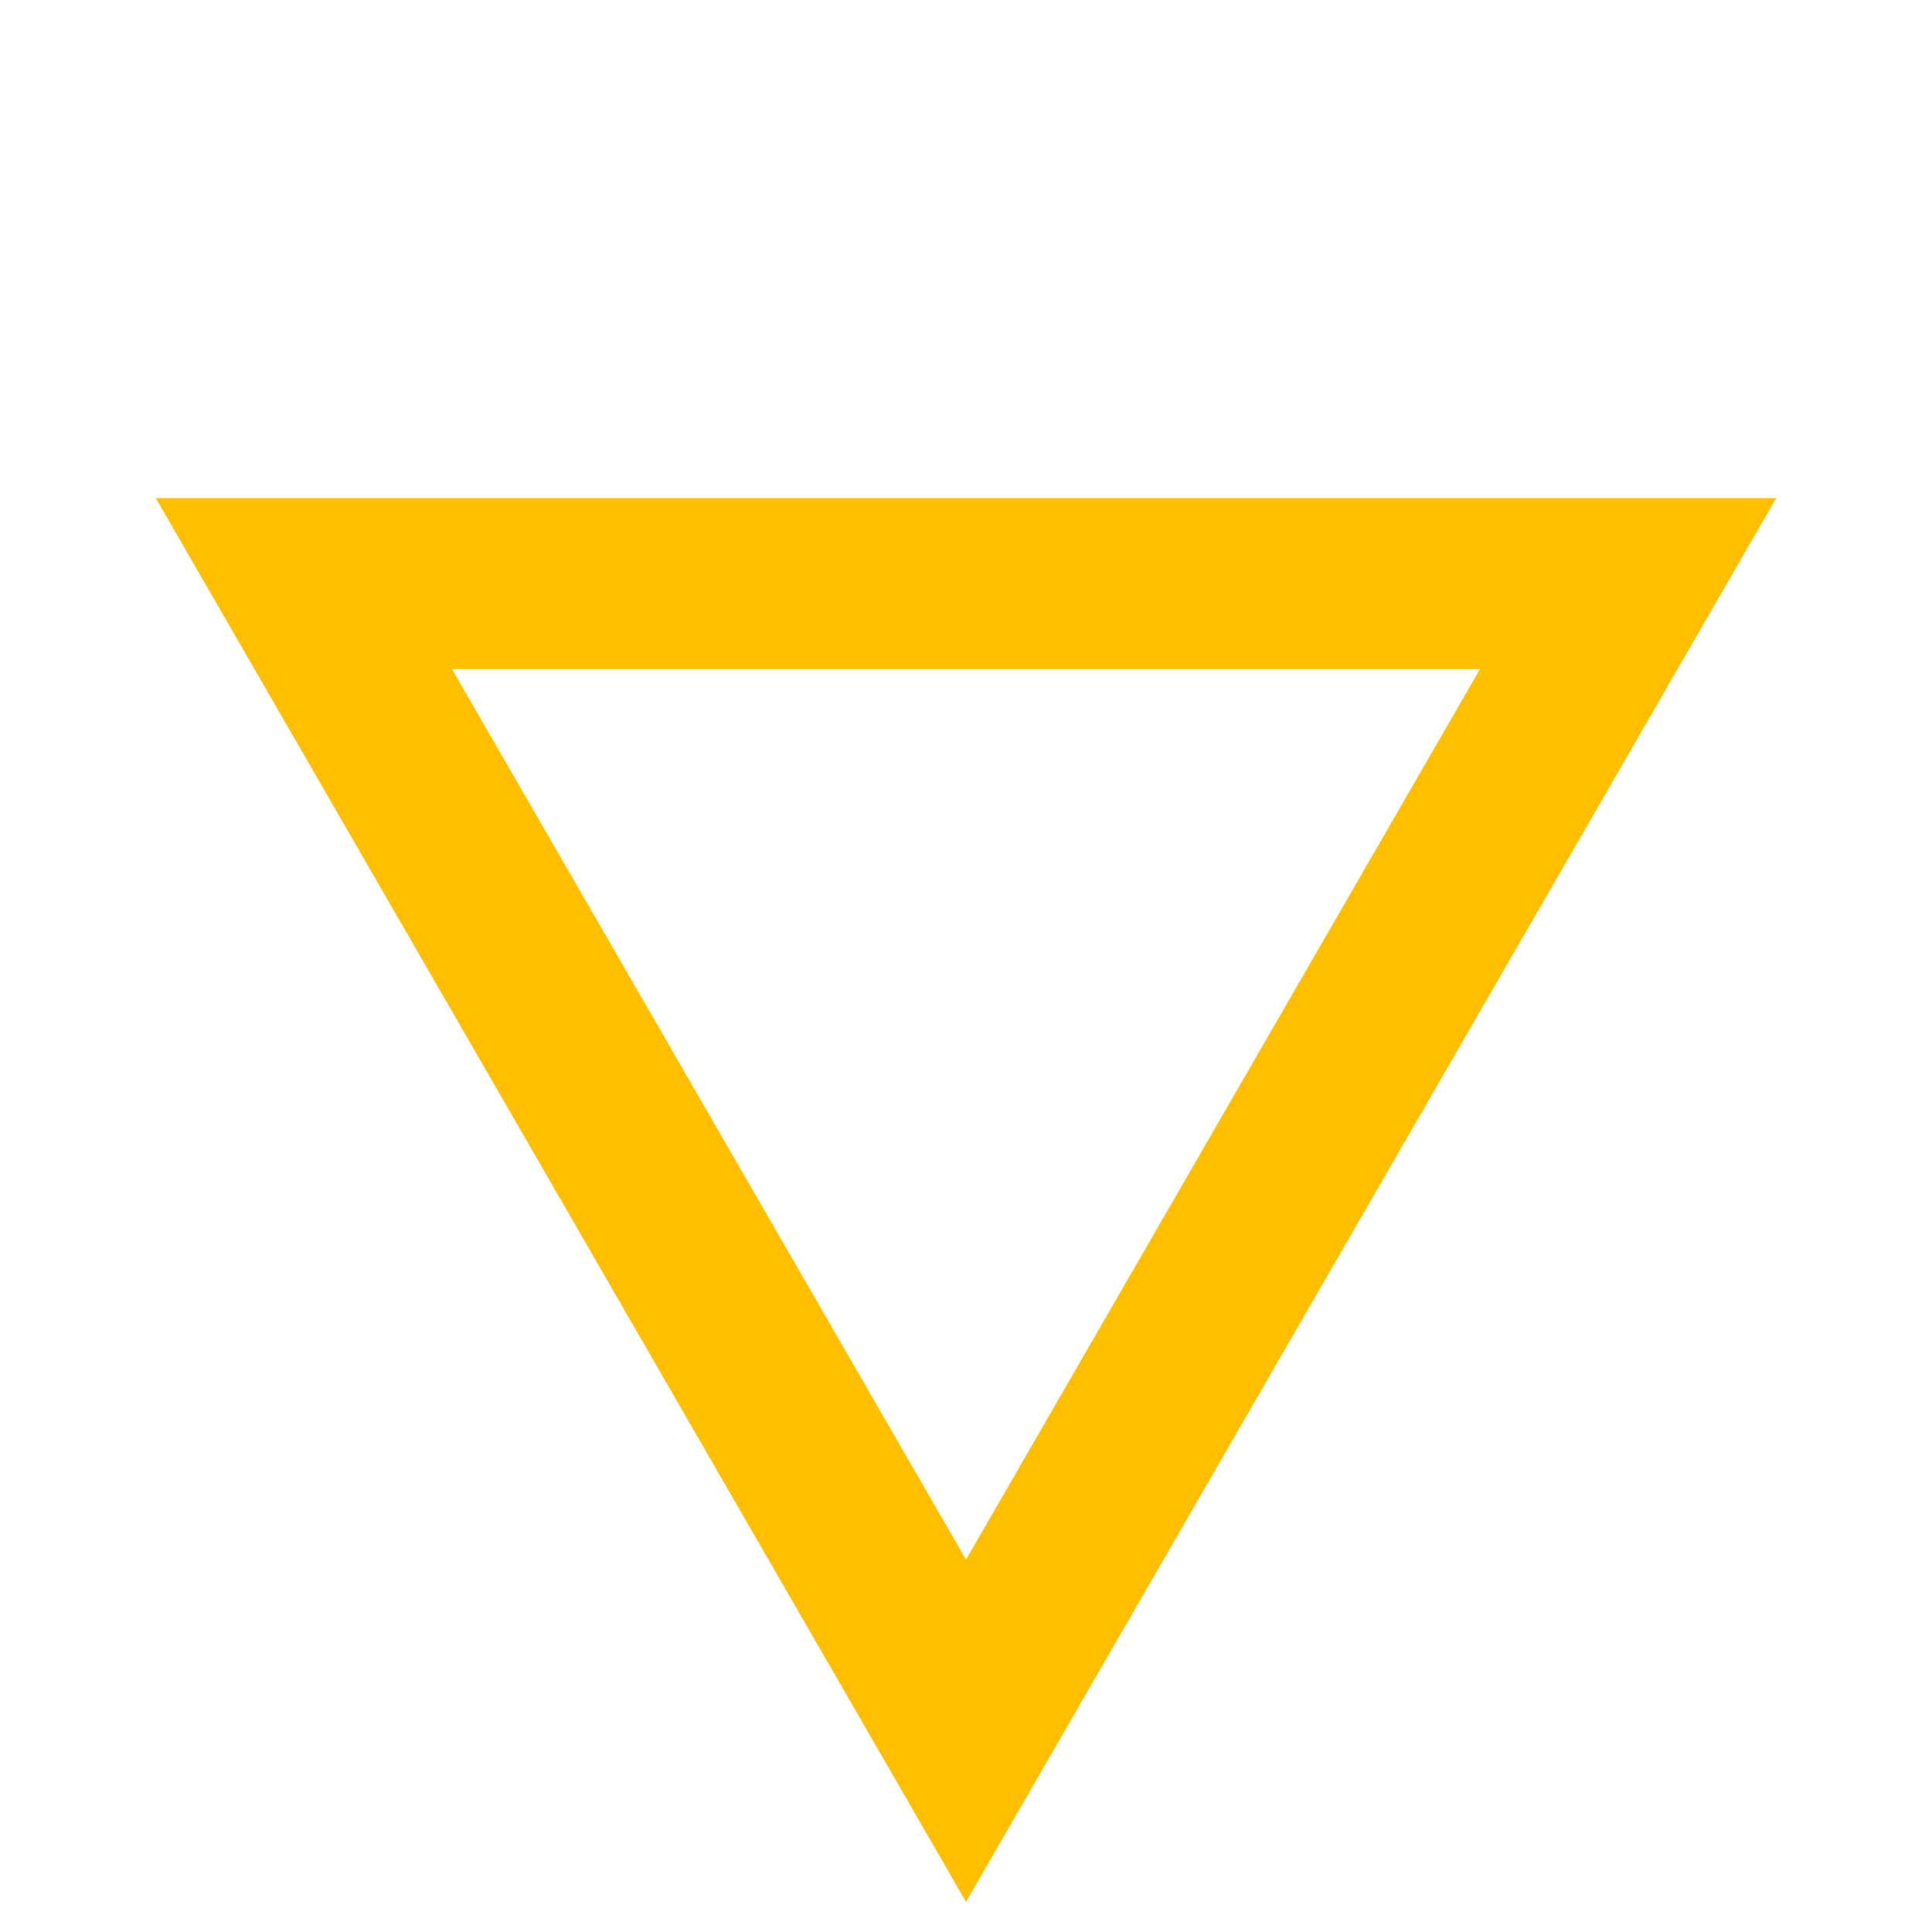
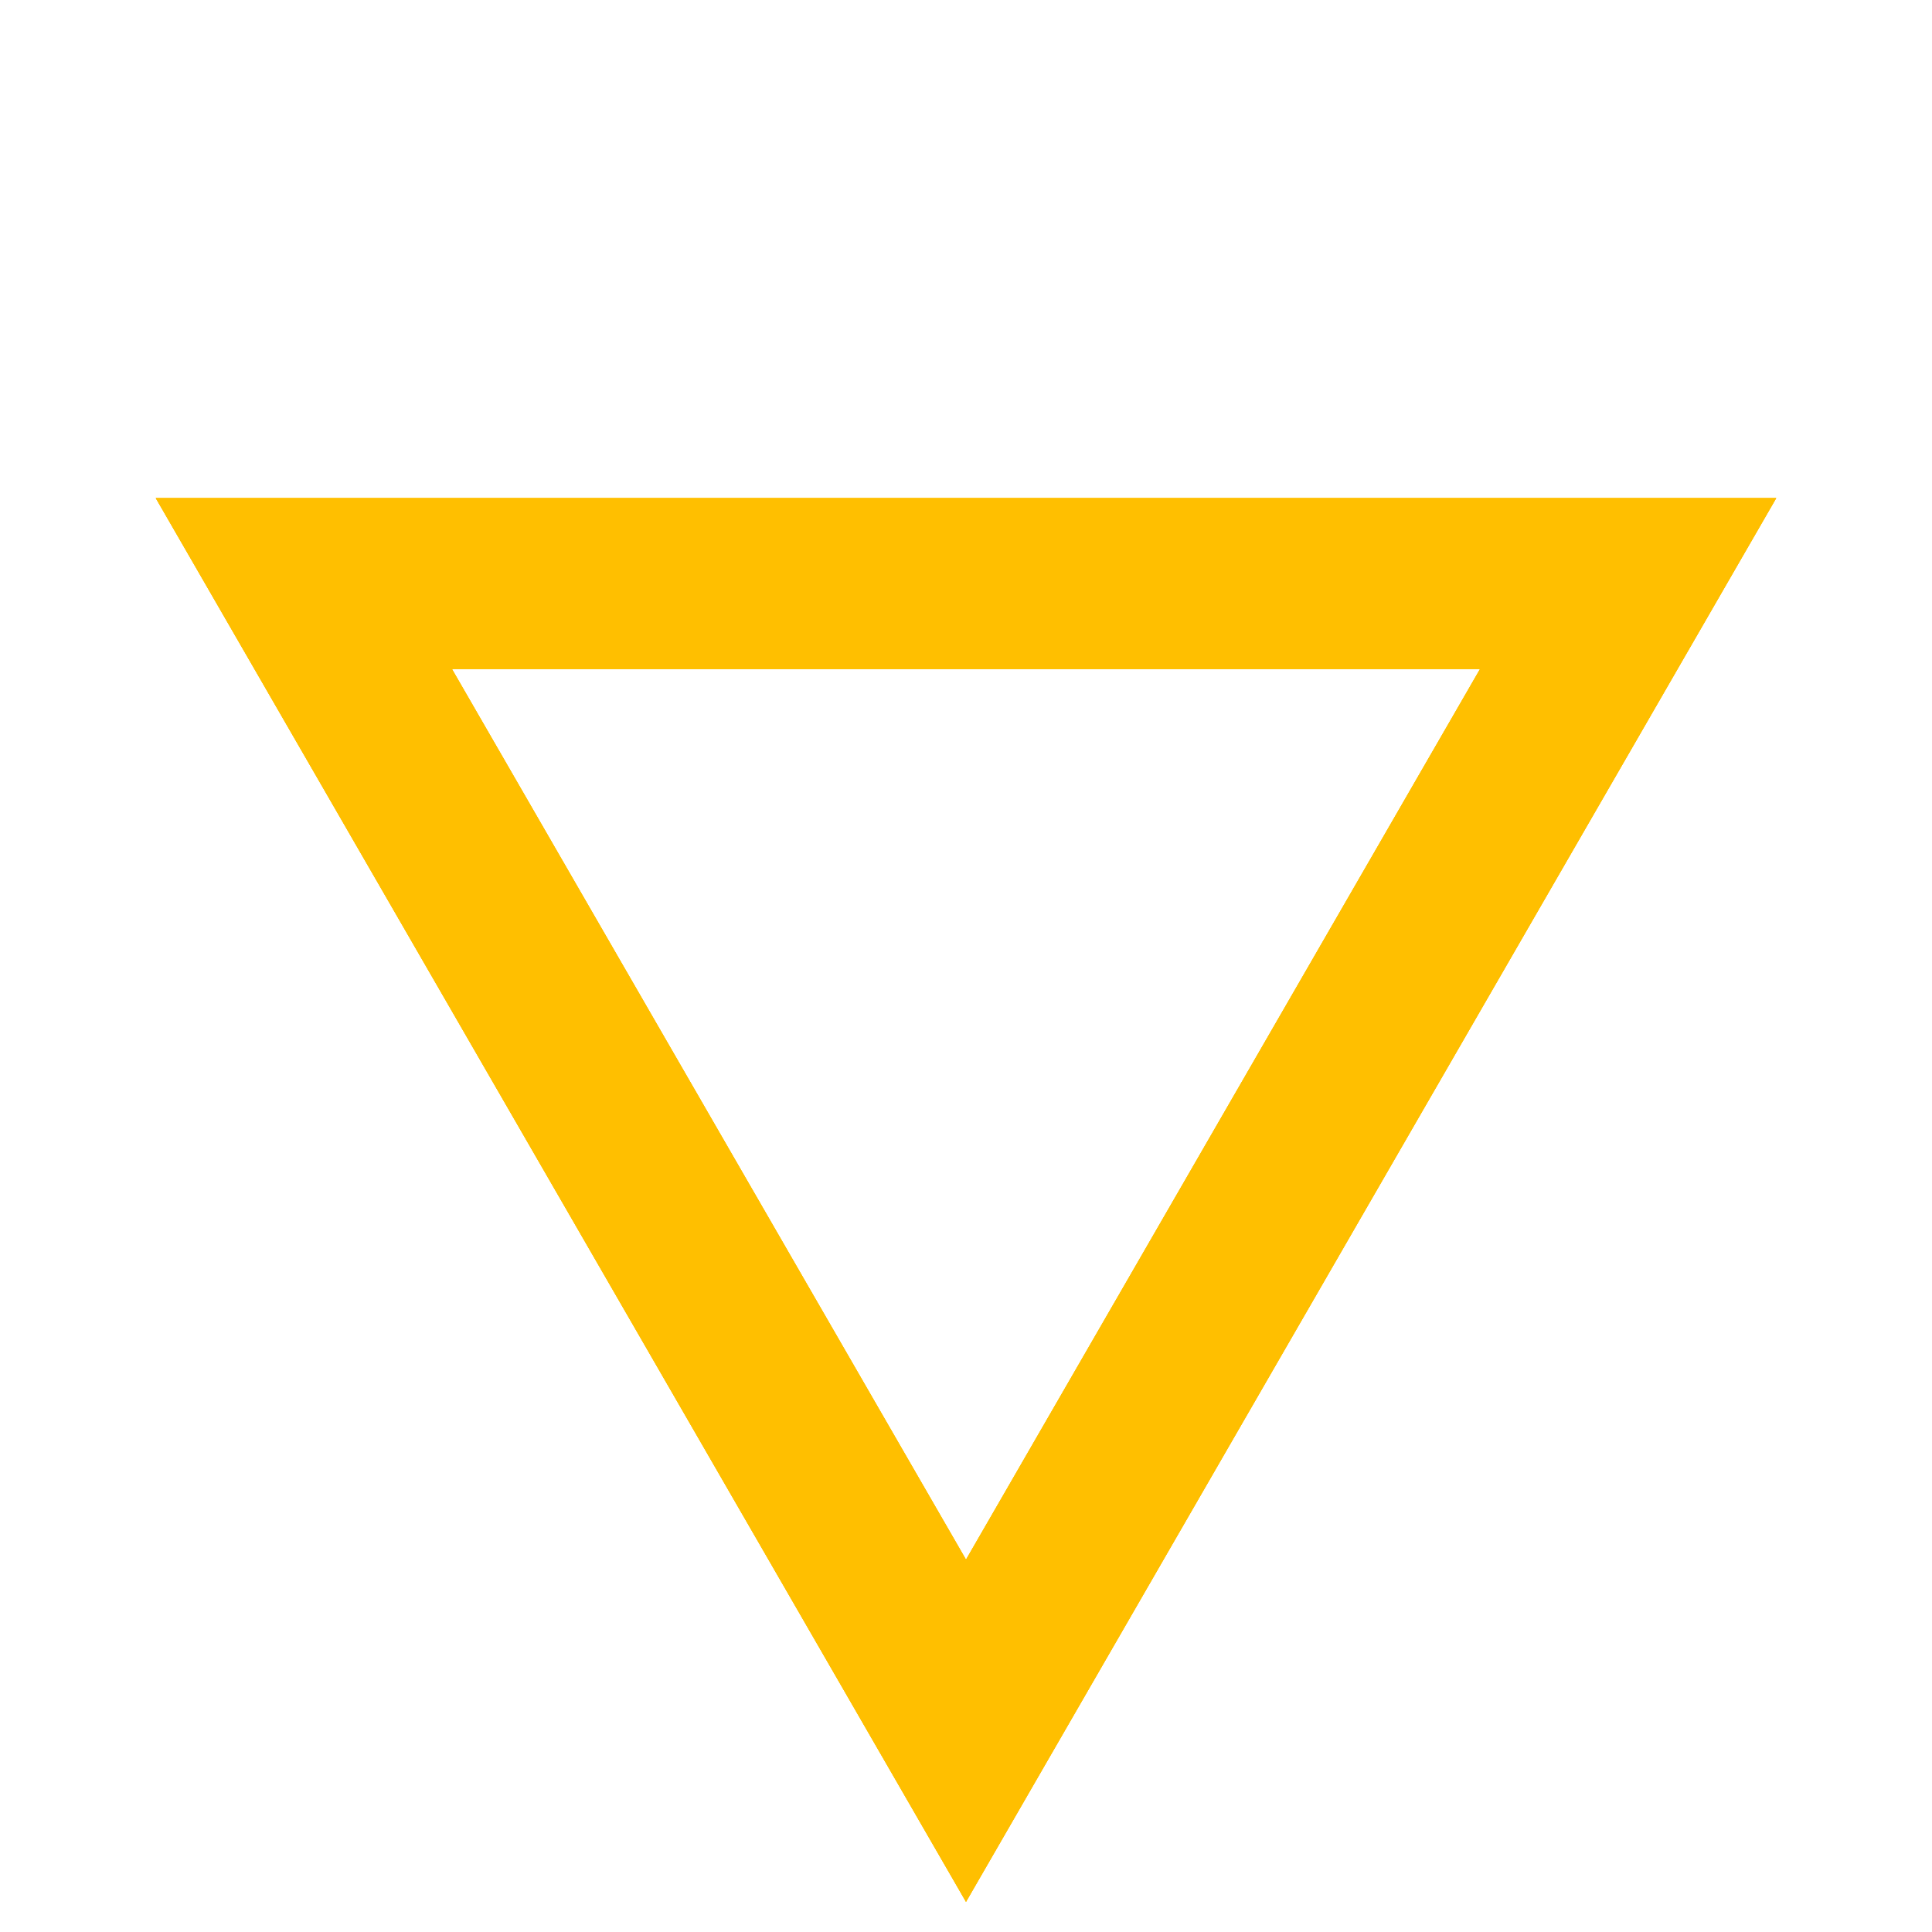
- <svg xmlns="http://www.w3.org/2000/svg" viewBox="0 0 48 48">
-   <path d="M 7.55 14.5 L 40.45 14.5 L 24 43 Z" fill="none" stroke="#FFBF00" stroke-width="4.25" stroke-linejoin="miter" stroke-linecap="butt" />
+ <svg xmlns="http://www.w3.org/2000/svg" viewBox="0 0 48 48" width="48" height="48">
+   <style>
+     .m-g { transform-box: view-box; transform-origin: 24px 24px; }
+     .m-2 { animation: m-2 18s ease-in-out infinite; }
+     .m-3 { animation: m-3 18s ease-in-out infinite; }
+     @keyframes m-2 { 0%,44% { transform: rotate(0deg); } 56%,88% { transform: rotate(40deg); } 100% { transform: rotate(0deg); } }
+     @keyframes m-3 { 0%,44% { transform: rotate(0deg); } 56%,88% { transform: rotate(80deg); } 100% { transform: rotate(0deg); } }
+     @media (prefers-reduced-motion: reduce) { .m-2, .m-3 { animation: none; } }
+   </style>
+   <g fill="none" stroke="#FFBF00" stroke-width="4.25" stroke-linejoin="miter" stroke-linecap="butt">
+     <g class="m-g">
+       <path d="M 7.55 14.5 L 40.45 14.5 L 24 43 Z" />
+     </g>
+     <g class="m-g m-2">
+       <path d="M 7.55 14.5 L 40.45 14.5 L 24 43 Z" />
+     </g>
+     <g class="m-g m-3">
+       <path d="M 7.55 14.5 L 40.45 14.5 L 24 43 Z" />
+     </g>
+   </g>
</svg>
